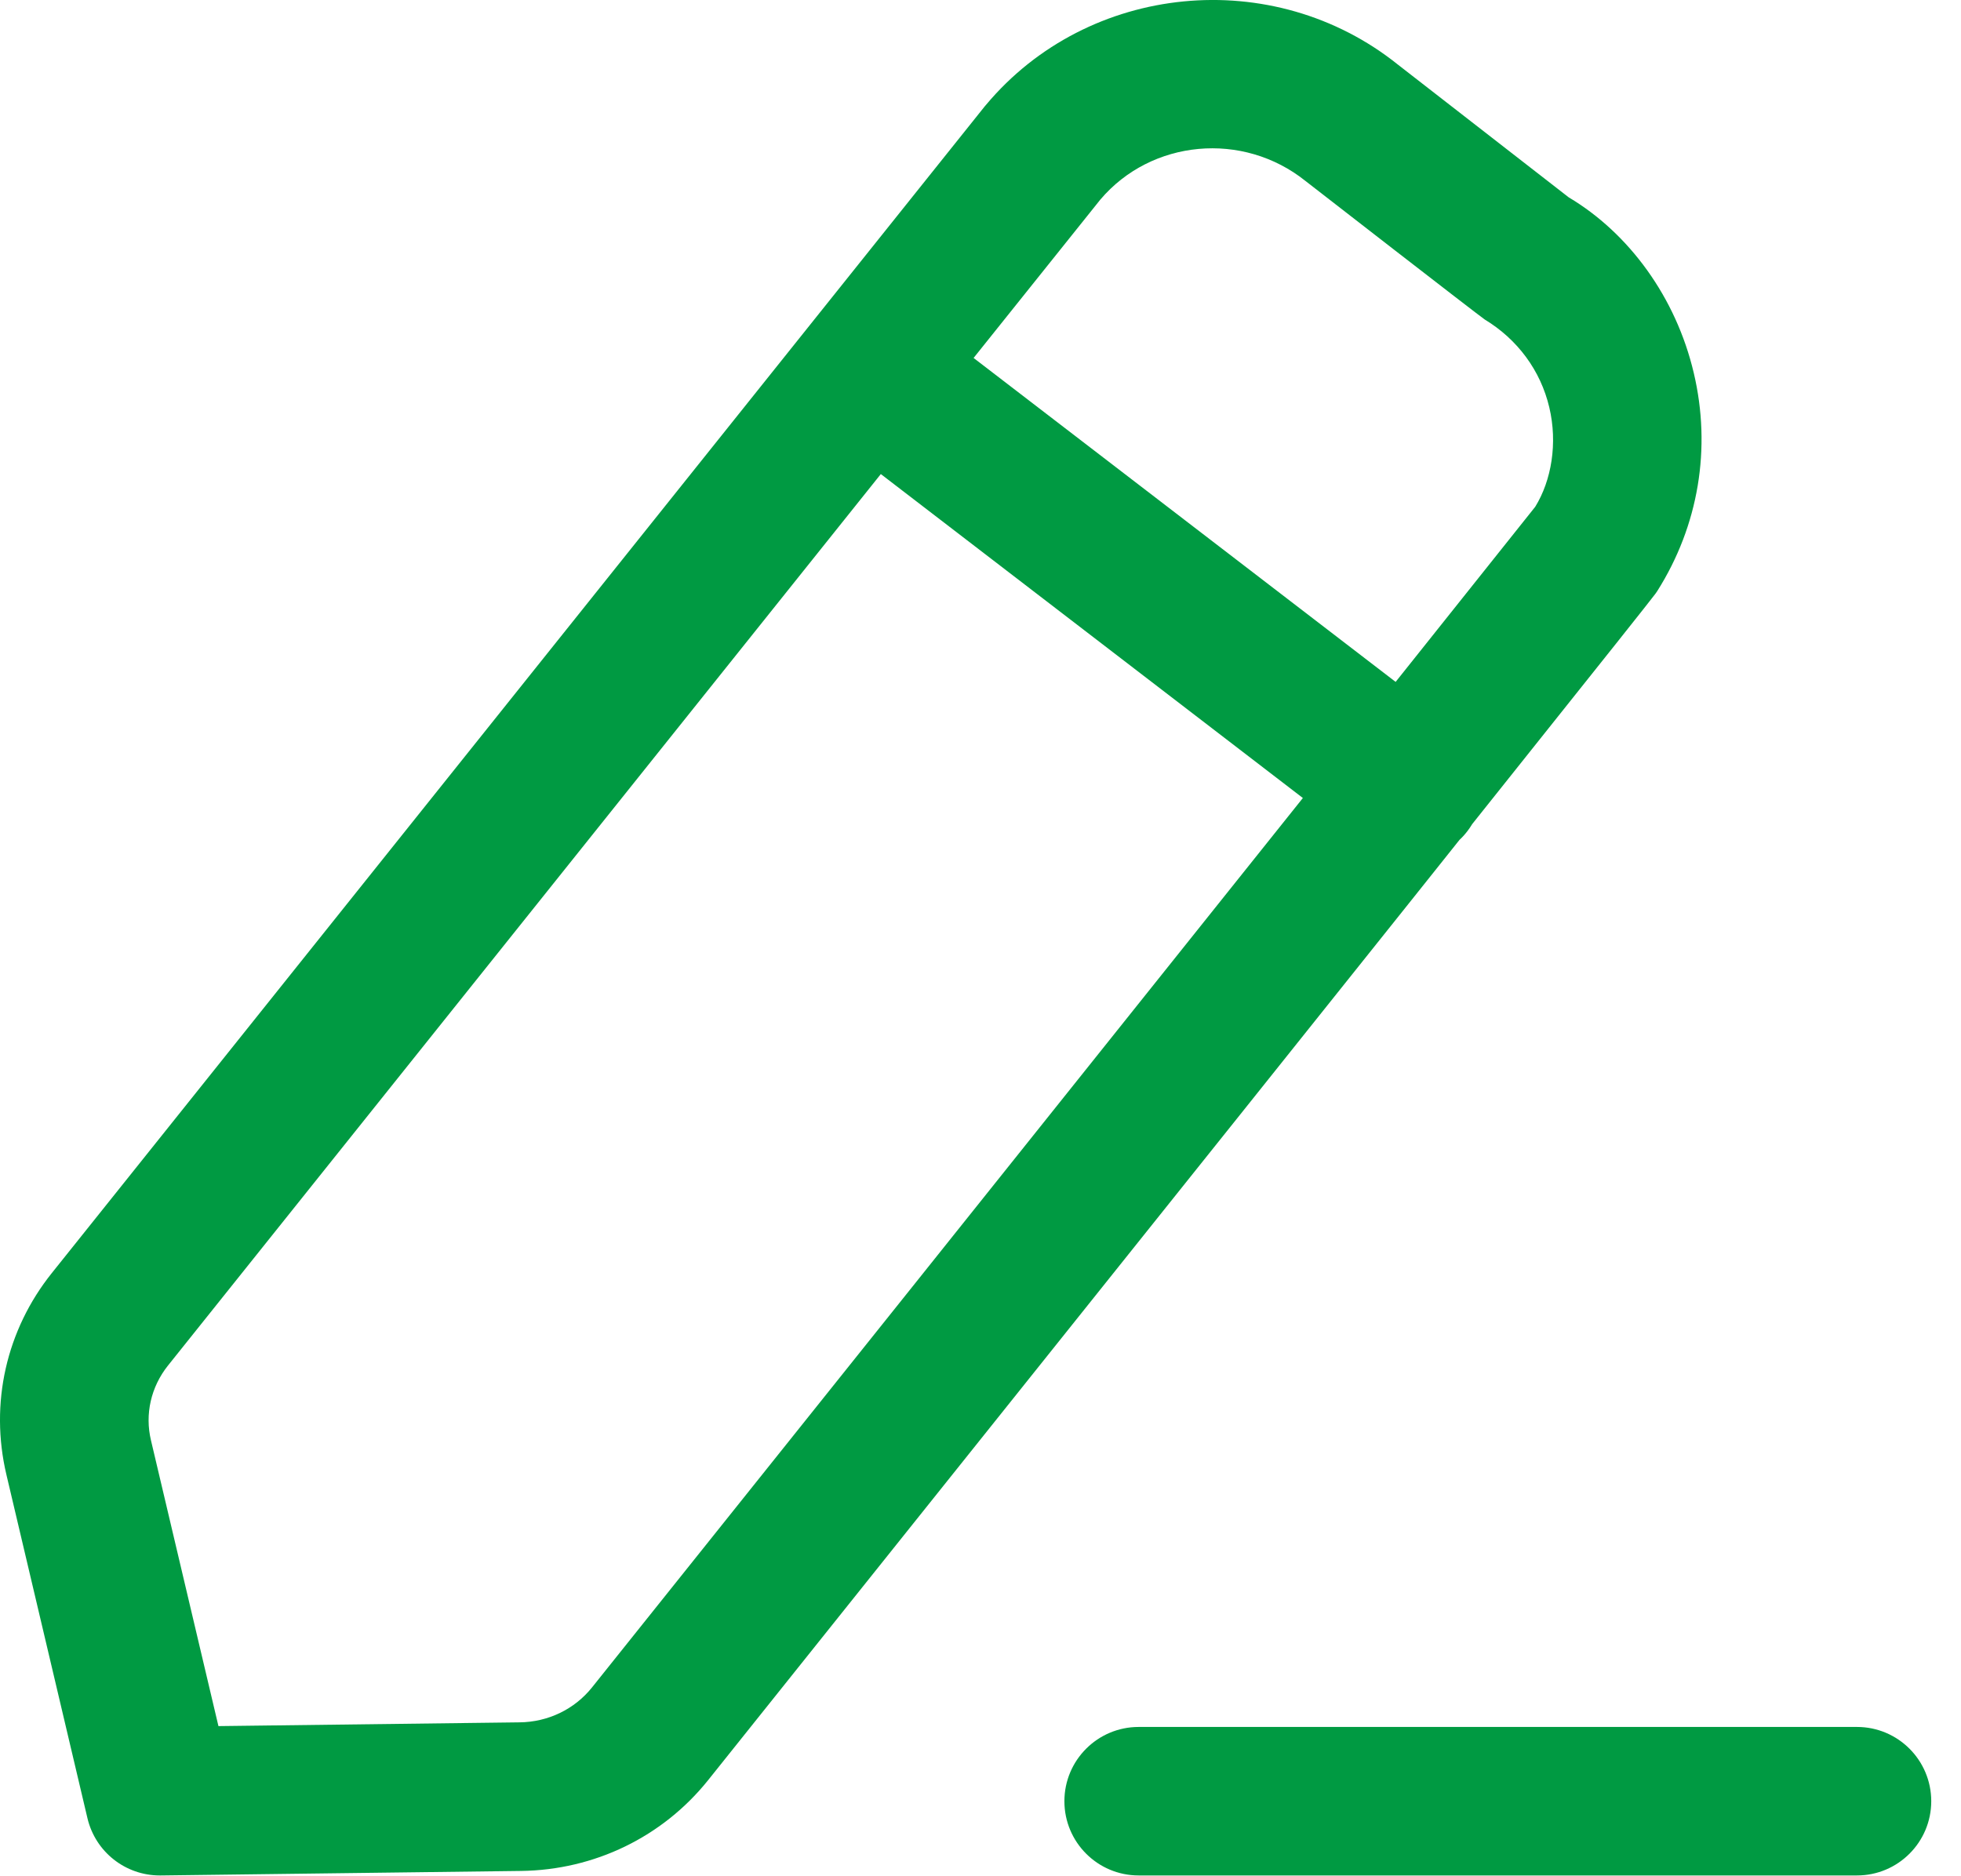
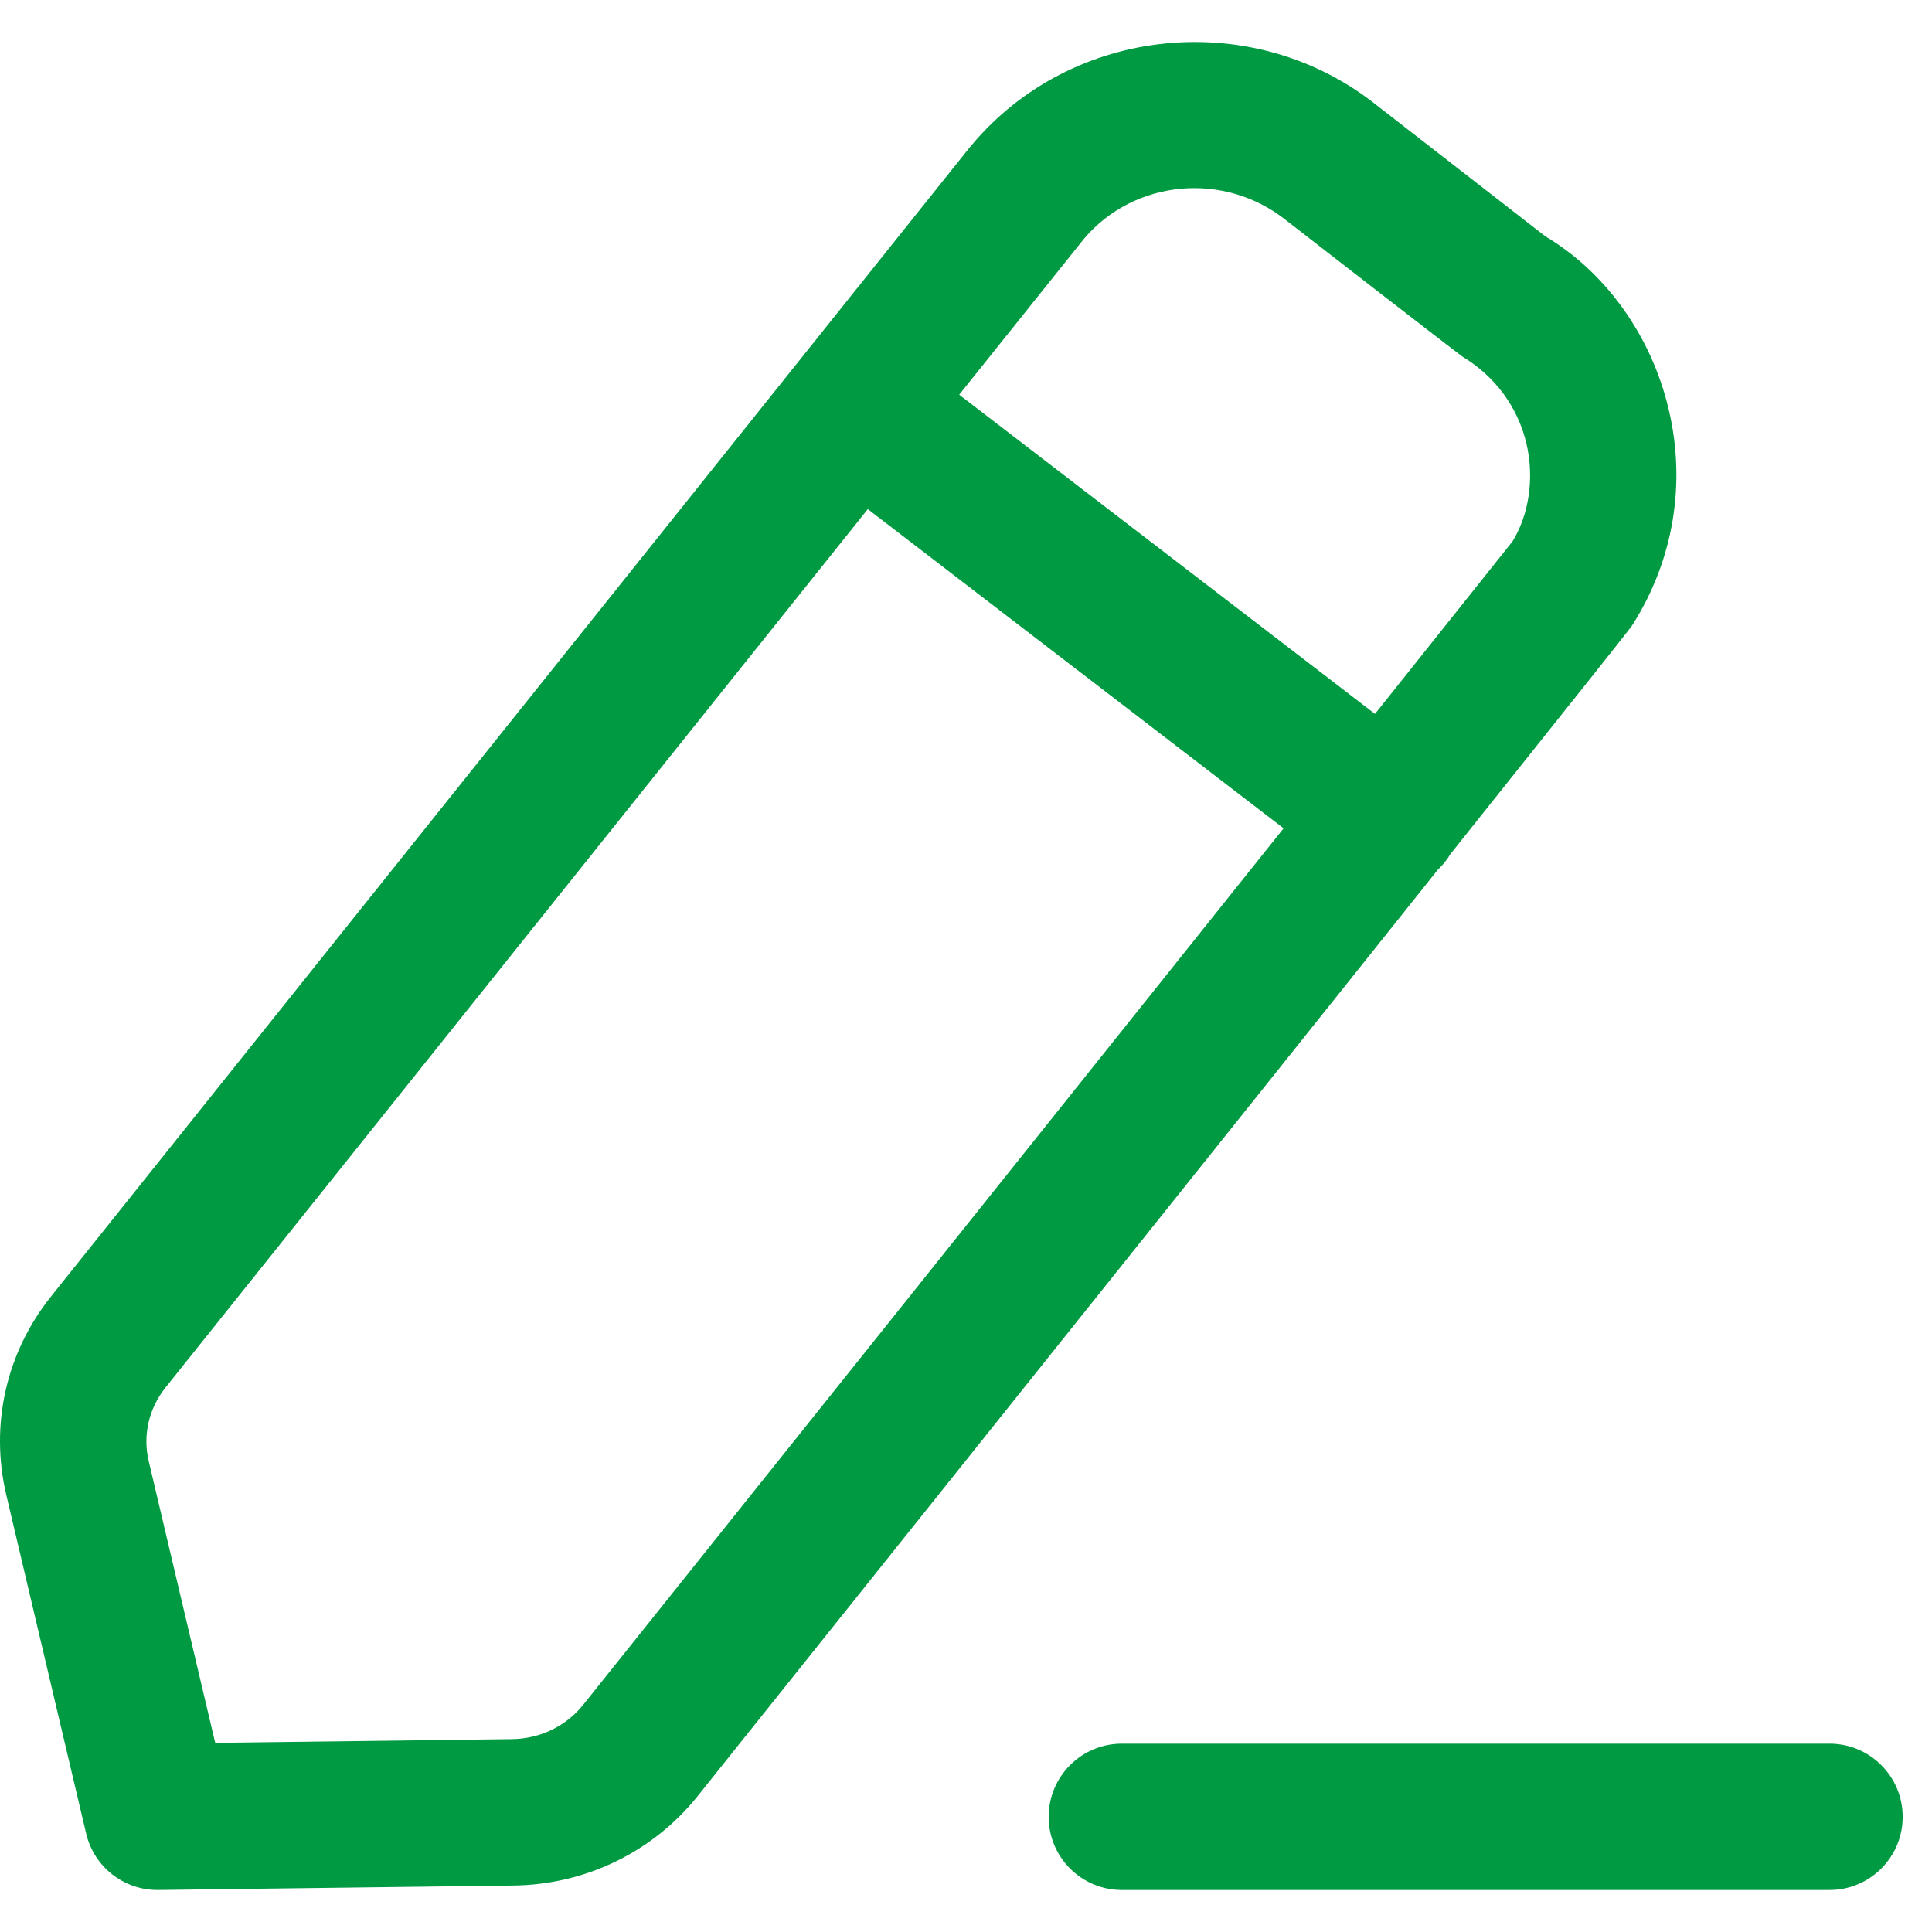
- <svg xmlns="http://www.w3.org/2000/svg" width="23" height="22" viewBox="0 0 23 22" fill="none">
+ <svg xmlns="http://www.w3.org/2000/svg" width="25" height="25" viewBox="0 0 23 22" fill="none">
  <path fill-rule="evenodd" clip-rule="evenodd" d="M21.78 20.258C22.261 20.258 22.651 20.648 22.651 21.129C22.651 21.61 22.261 22 21.78 22H13.355C12.874 22 12.484 21.61 12.484 21.129C12.484 20.648 12.874 20.258 13.355 20.258H21.78ZM16.397 0.759C16.455 0.805 18.399 2.315 18.399 2.315C19.105 2.735 19.657 3.487 19.866 4.376C20.074 5.257 19.923 6.165 19.438 6.933C19.435 6.938 19.432 6.943 19.421 6.958L19.412 6.97C19.333 7.074 18.991 7.506 17.267 9.667C17.25 9.695 17.232 9.722 17.212 9.748C17.183 9.786 17.152 9.821 17.118 9.852C17 10.001 16.876 10.156 16.745 10.32L16.481 10.651C15.934 11.335 15.286 12.147 14.518 13.109L14.123 13.603C12.639 15.46 10.738 17.839 8.303 20.885C7.77 21.549 6.971 21.936 6.113 21.947L1.886 22H1.874C1.471 22 1.12 21.724 1.026 21.33L0.075 17.298C-0.122 16.463 0.073 15.601 0.609 14.932L11.551 1.246C11.556 1.241 11.559 1.236 11.564 1.231C12.764 -0.204 14.934 -0.415 16.397 0.759ZM10.331 5.561L1.969 16.02C1.771 16.269 1.697 16.589 1.771 16.897L2.562 20.248L6.092 20.204C6.427 20.201 6.738 20.051 6.943 19.795C8.002 18.471 9.333 16.806 10.701 15.094L11.185 14.488L11.67 13.881C12.953 12.275 14.22 10.689 15.281 9.361L10.331 5.561ZM12.905 2.342L11.419 4.199L16.369 7.999C17.321 6.805 17.948 6.019 18.006 5.945C18.197 5.636 18.271 5.199 18.171 4.778C18.069 4.347 17.8 3.982 17.414 3.748C17.331 3.691 15.374 2.172 15.313 2.124C14.577 1.534 13.503 1.636 12.905 2.342Z" fill="#009A42" />
</svg>
